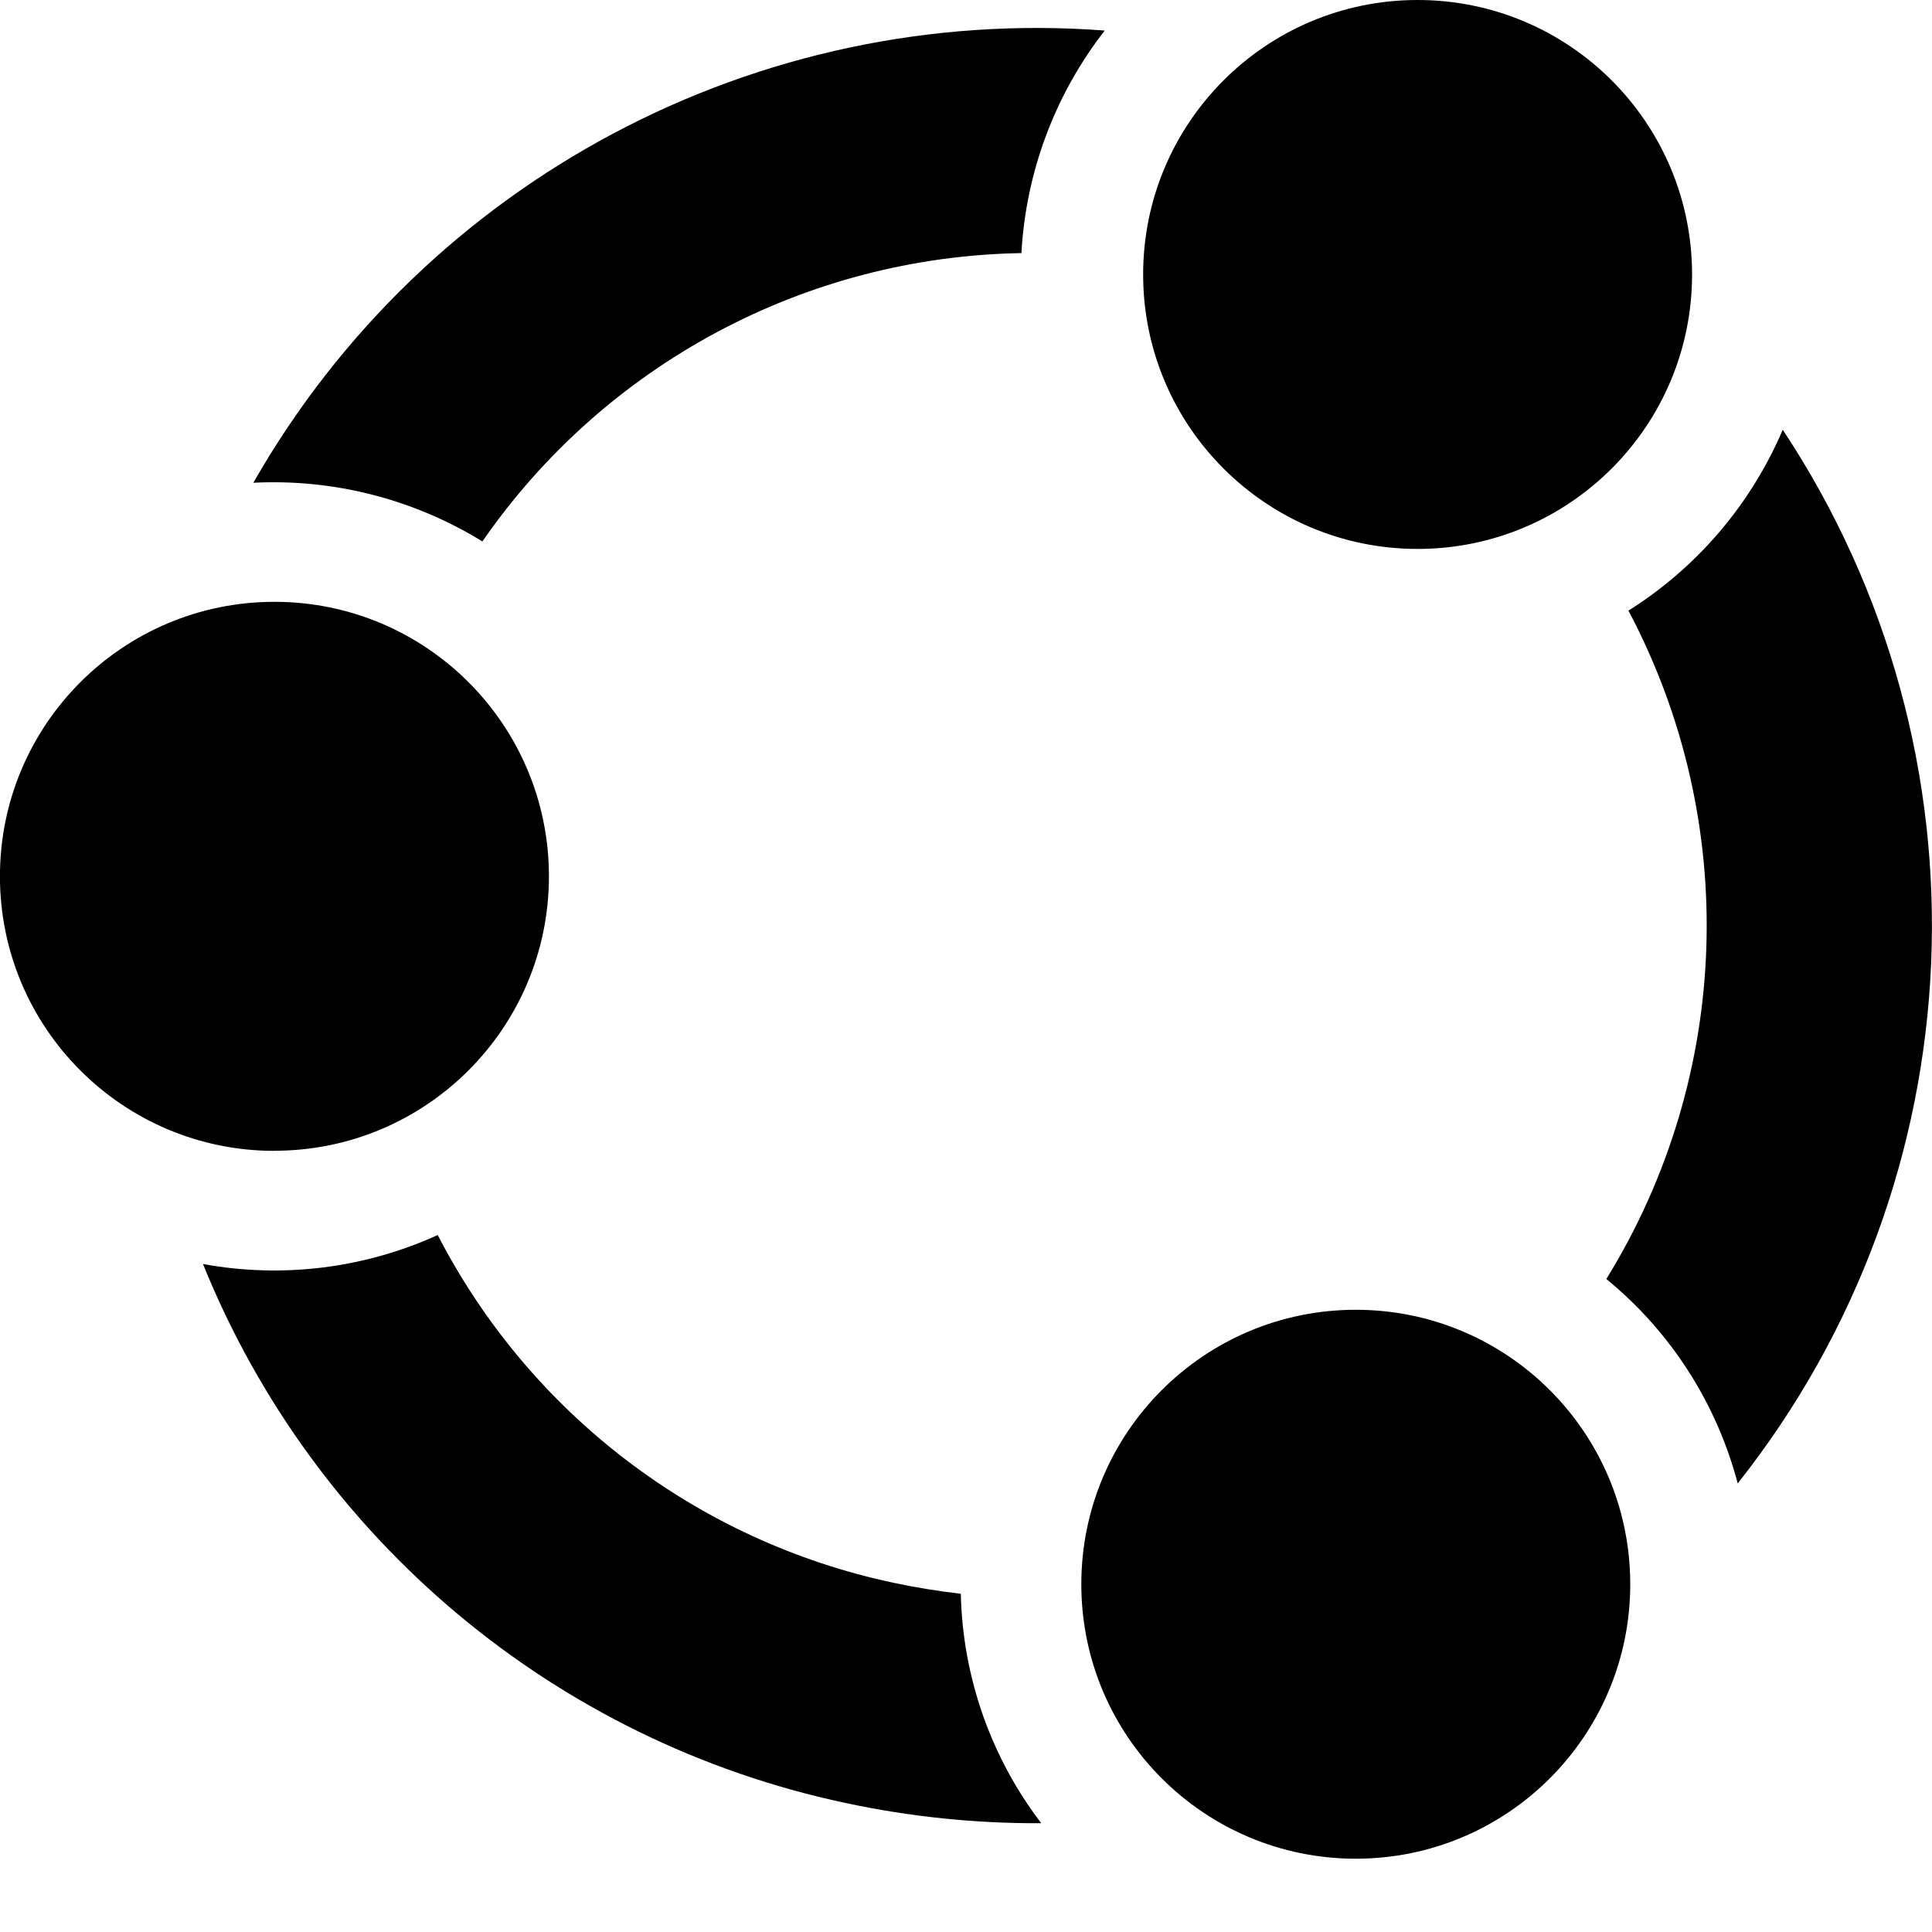
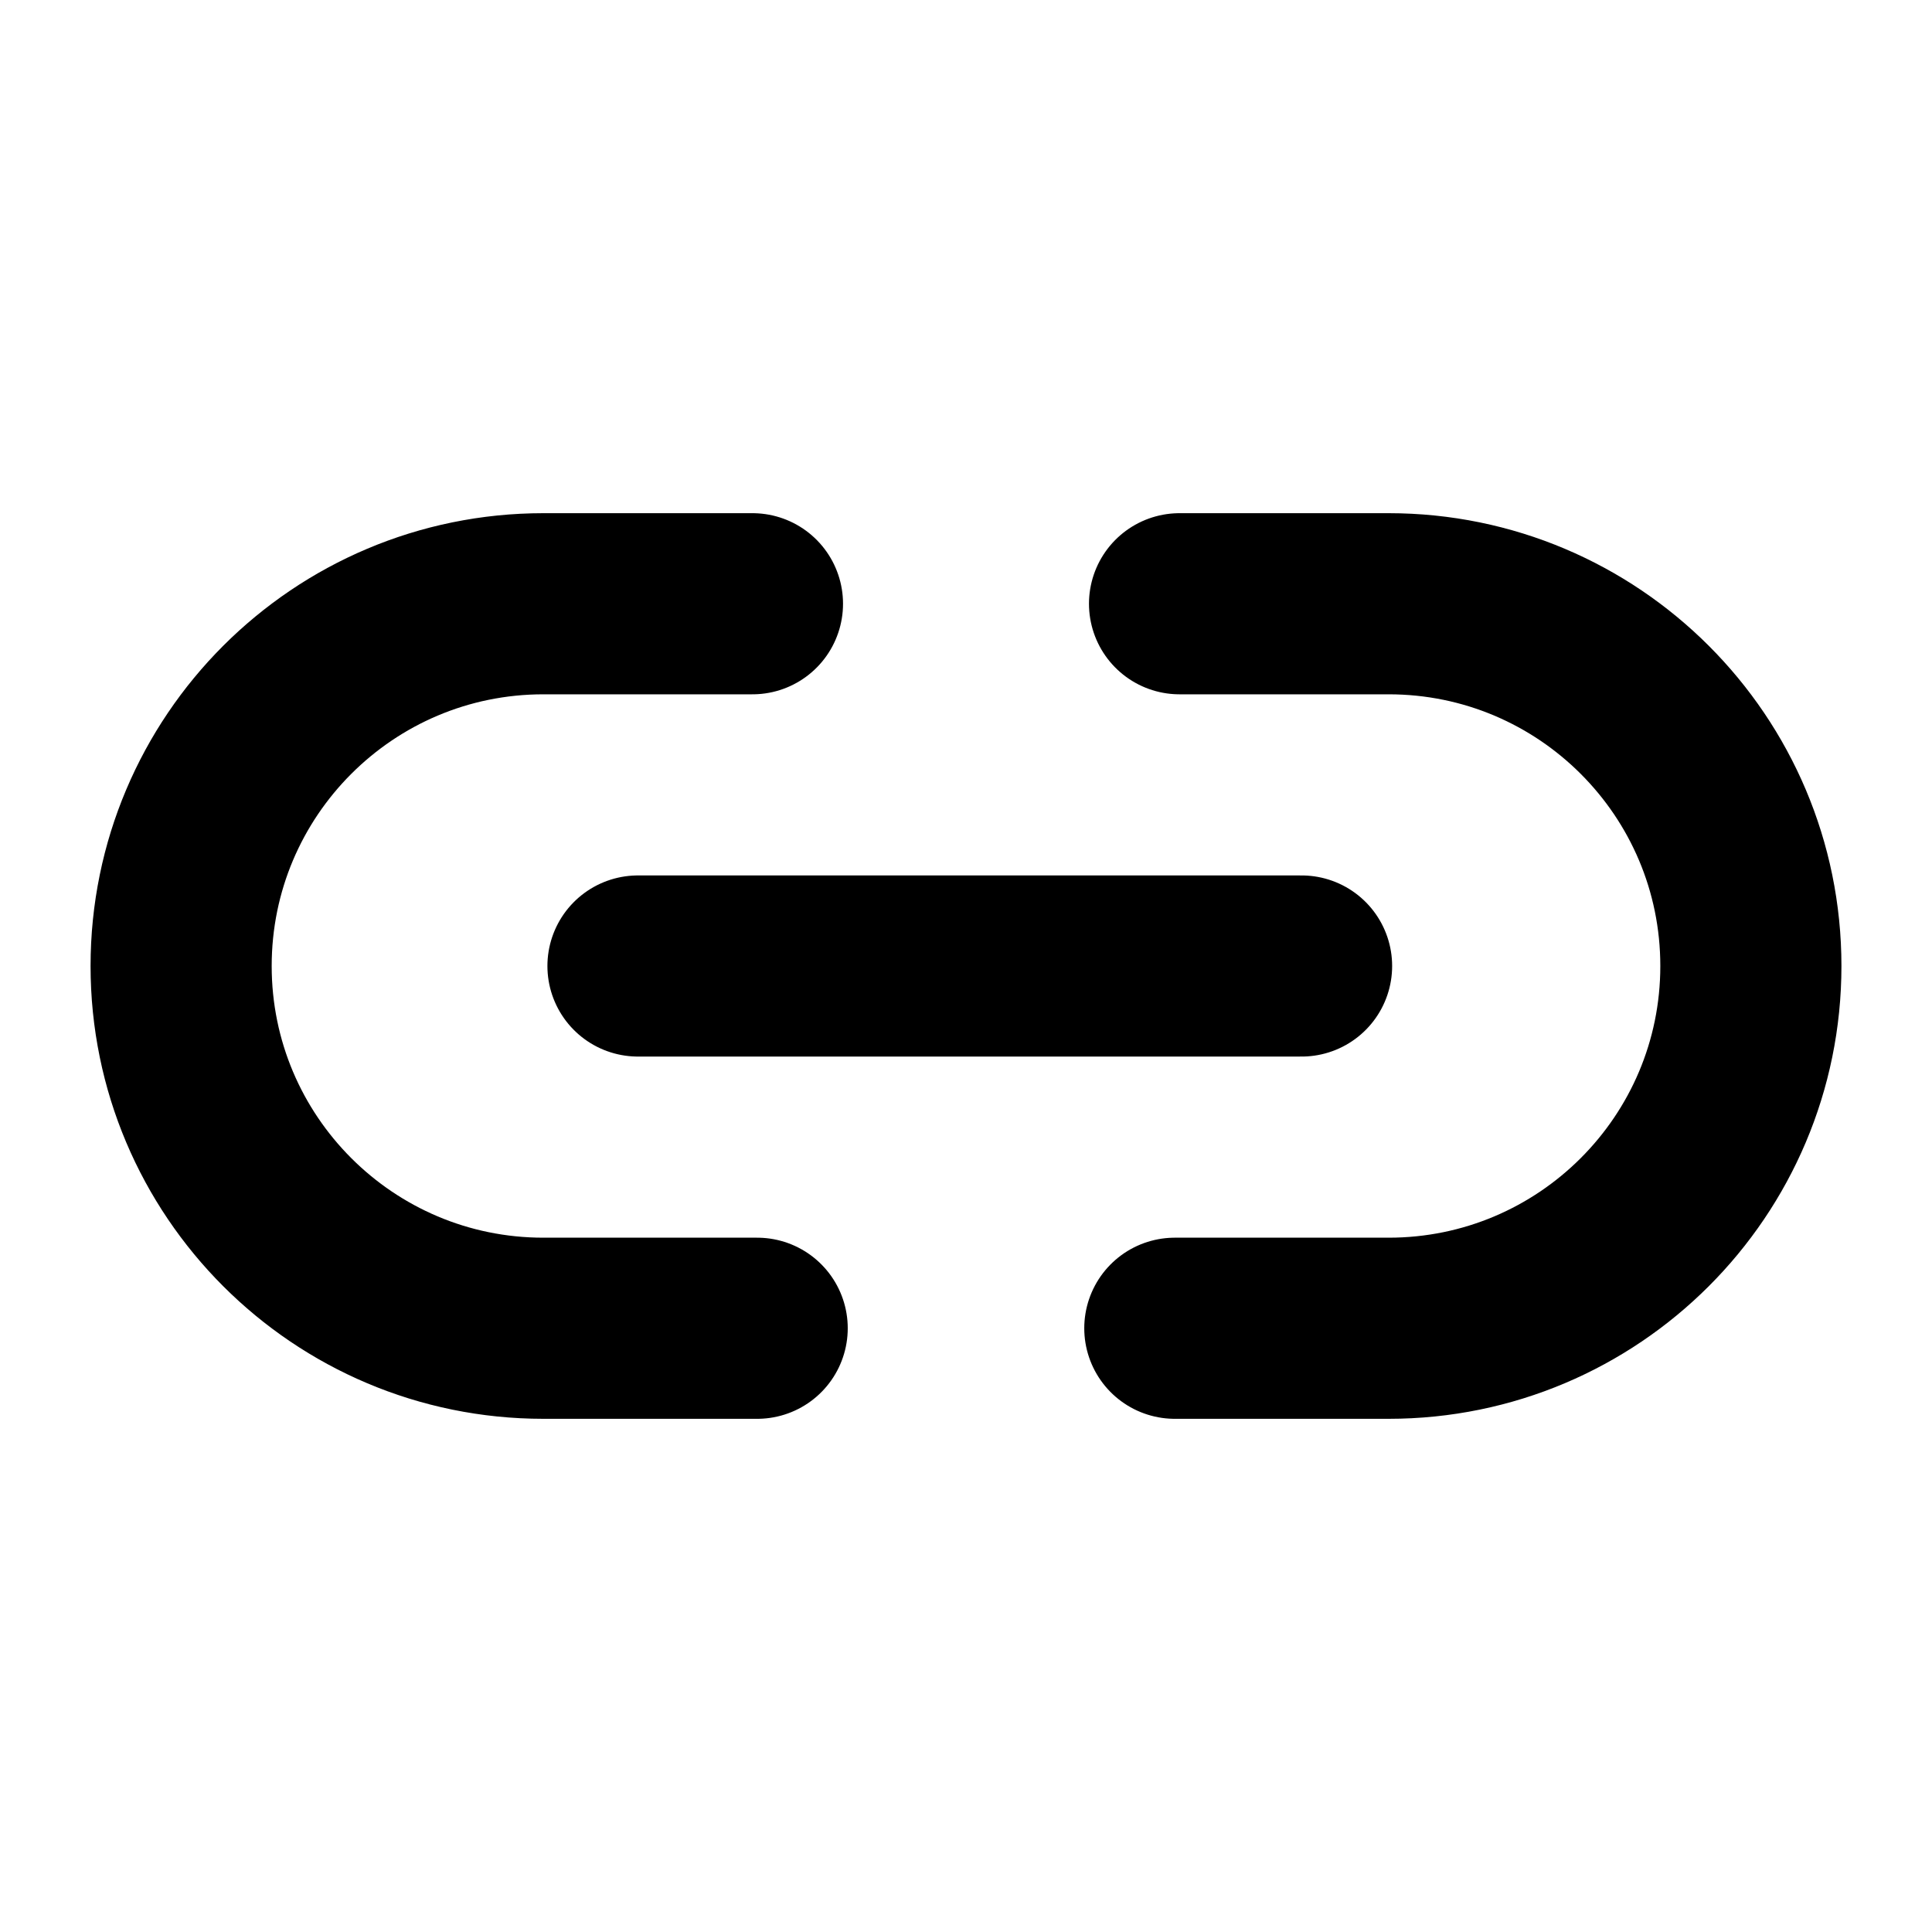
- <svg xmlns="http://www.w3.org/2000/svg" stroke="currentColor" stroke-width="0" viewBox="0 0 16 16" height="1em" width="1em" style="width:12px;height:12px" color="#fff">
-   <path d="M2.273 9.53a2.273 2.273 0 100-4.546 2.273 2.273 0 000 4.547zm9.467-4.984a2.273 2.273 0 100-4.546 2.273 2.273 0 000 4.546M7.4 13.108a5.54 5.54 0 01-3.775-2.88 3.27 3.27 0 01-1.944.24 7.4 7.4 0 005.328 4.465c.53.113 1.072.169 1.614.166a3.25 3.25 0 01-.666-1.9 6 6 0 01-.557-.091m3.828 2.285a2.273 2.273 0 100-4.546 2.273 2.273 0 000 4.546m3.163-3.108a7.44 7.44 0 00.373-8.726 3.3 3.3 0 01-1.278 1.498 5.57 5.57 0 01-.183 5.535 3.26 3.26 0 011.088 1.693M2.098 3.998a3.3 3.3 0 011.897.486 5.54 5.54 0 014.464-2.388c.037-.67.277-1.313.69-1.843a7.47 7.47 0 00-7.051 3.745" stroke="none" />
+ <svg xmlns="http://www.w3.org/2000/svg" stroke="currentColor" fill="currentColor" stroke-width="0" viewBox="0 0 512 512" height="1em" width="1em">
+   <path fill="none" stroke-linecap="round" stroke-linejoin="round" stroke-width="48" d="M200.66 352H144a96 96 0 0 1 0-192h55.41m113.18 0H368a96 96 0 0 1 0 192h-56.66m-142.27-96h175.86" />
</svg>
